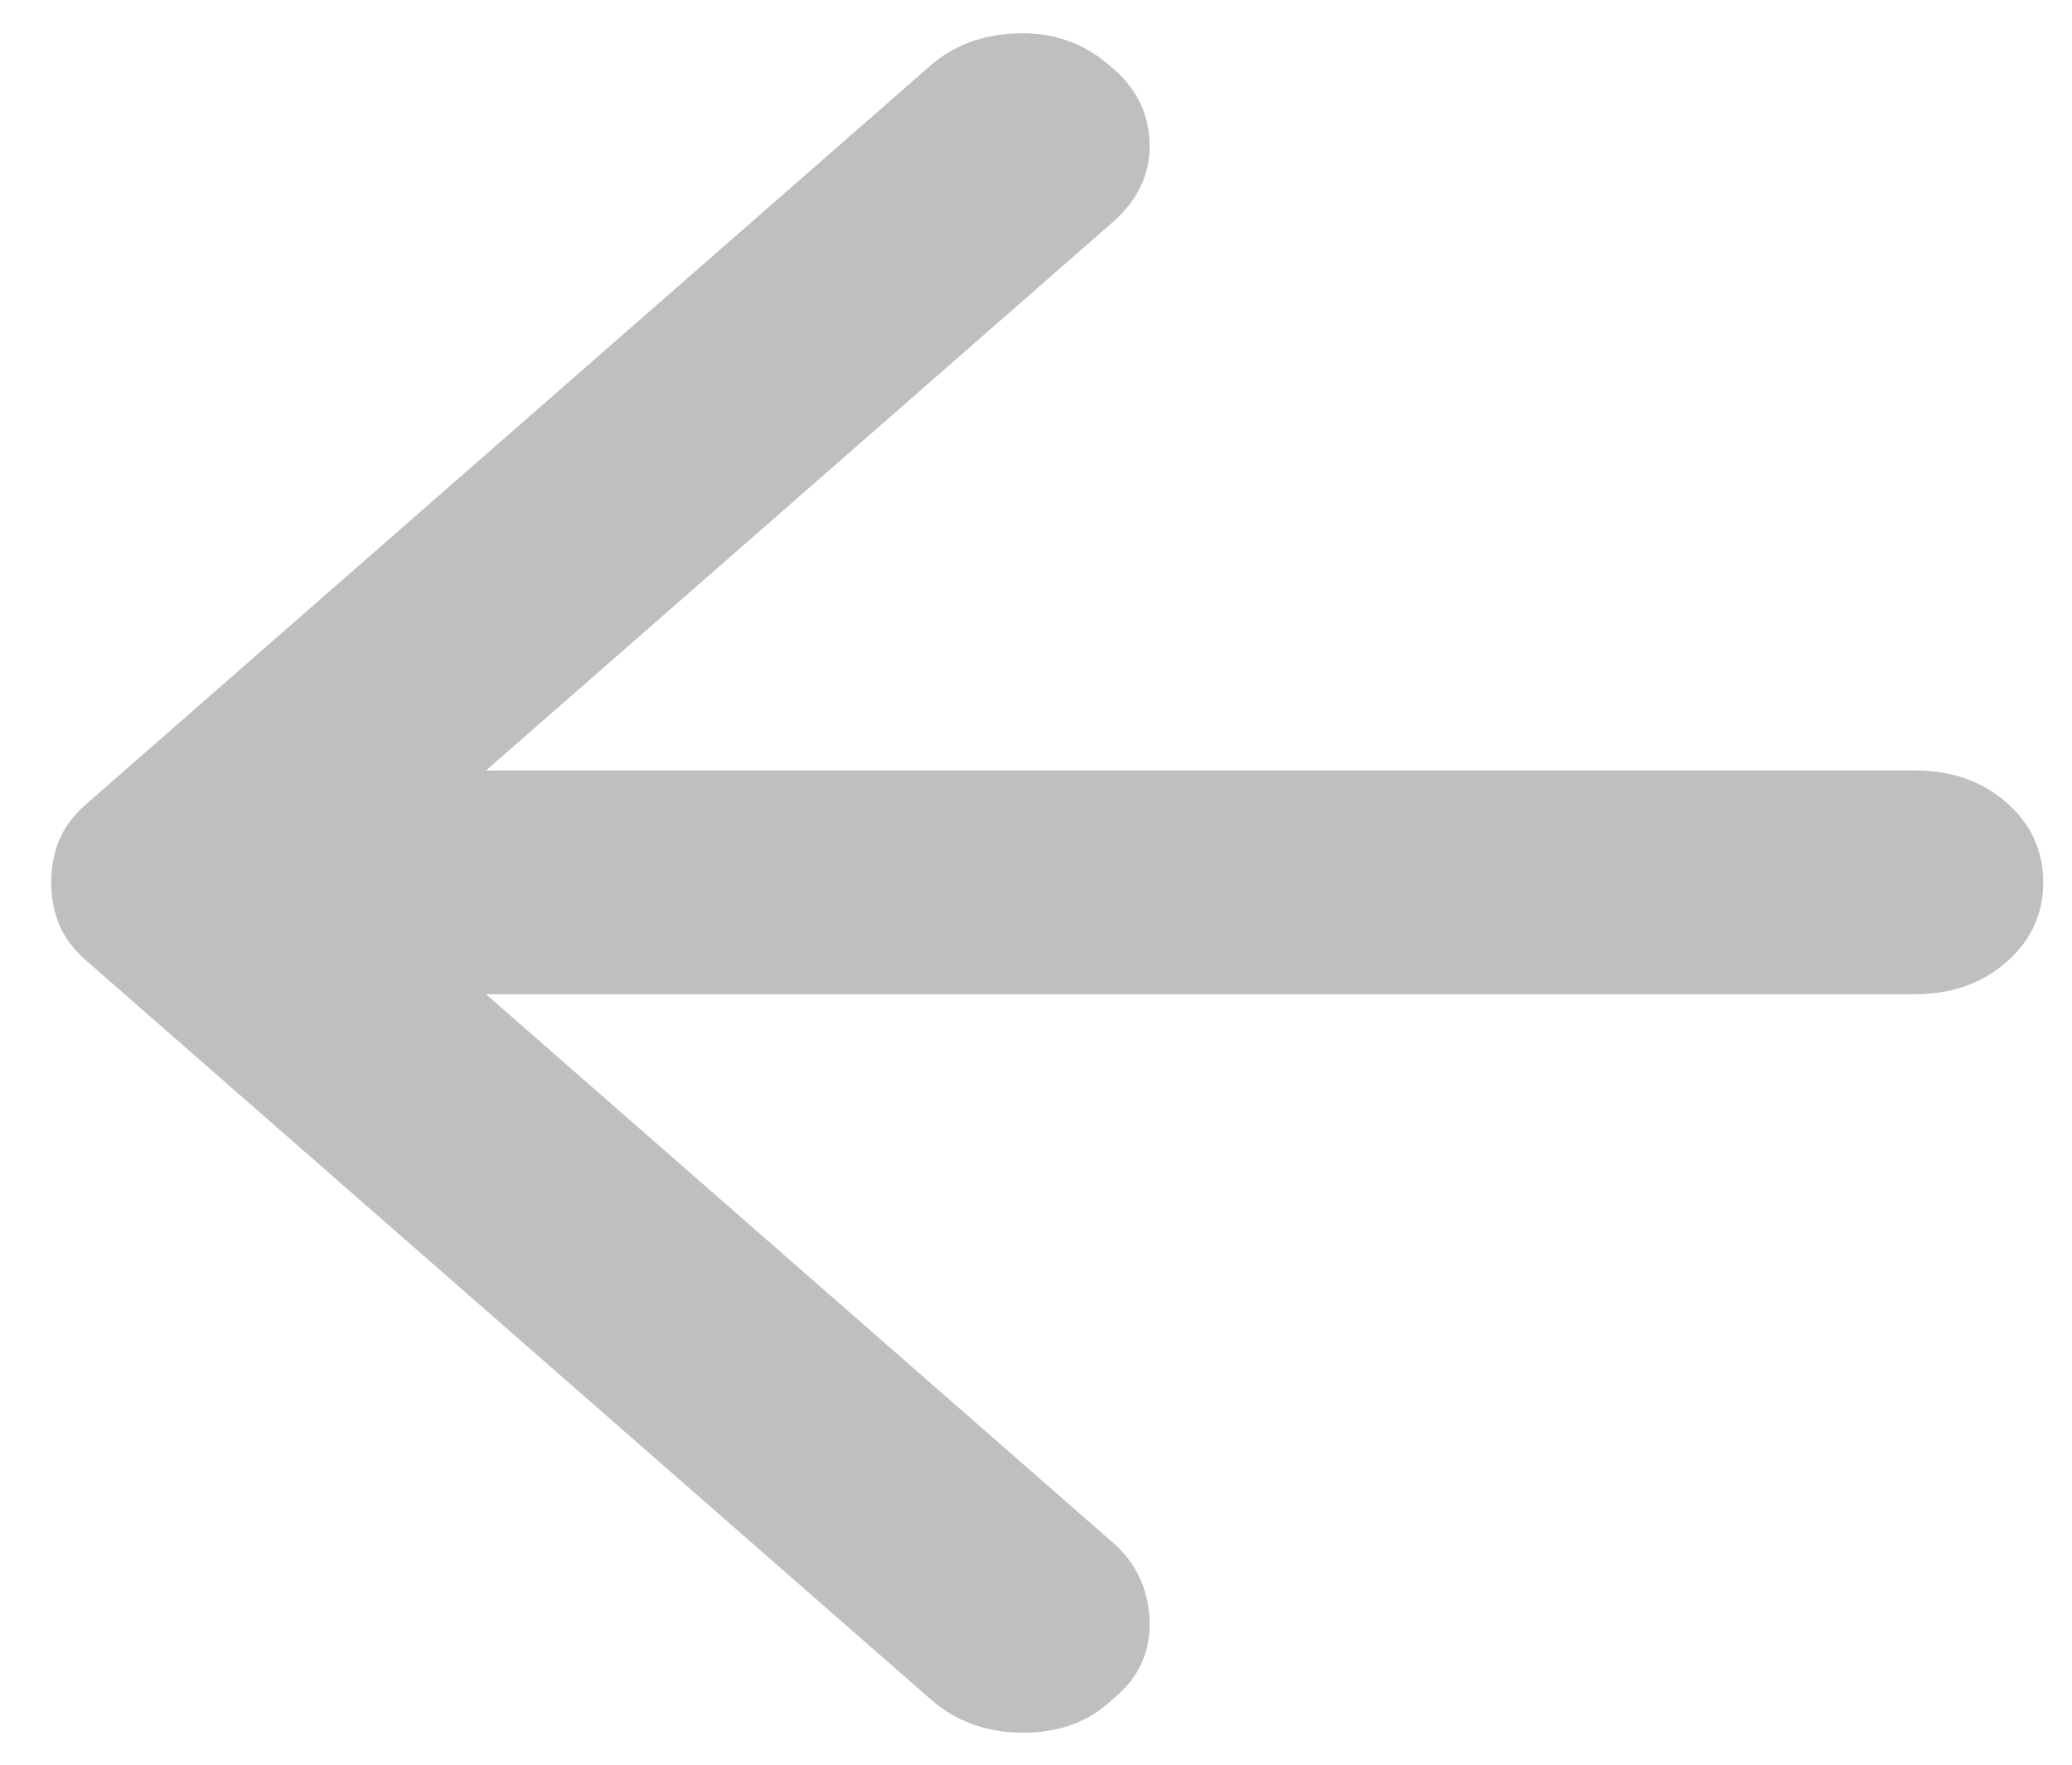
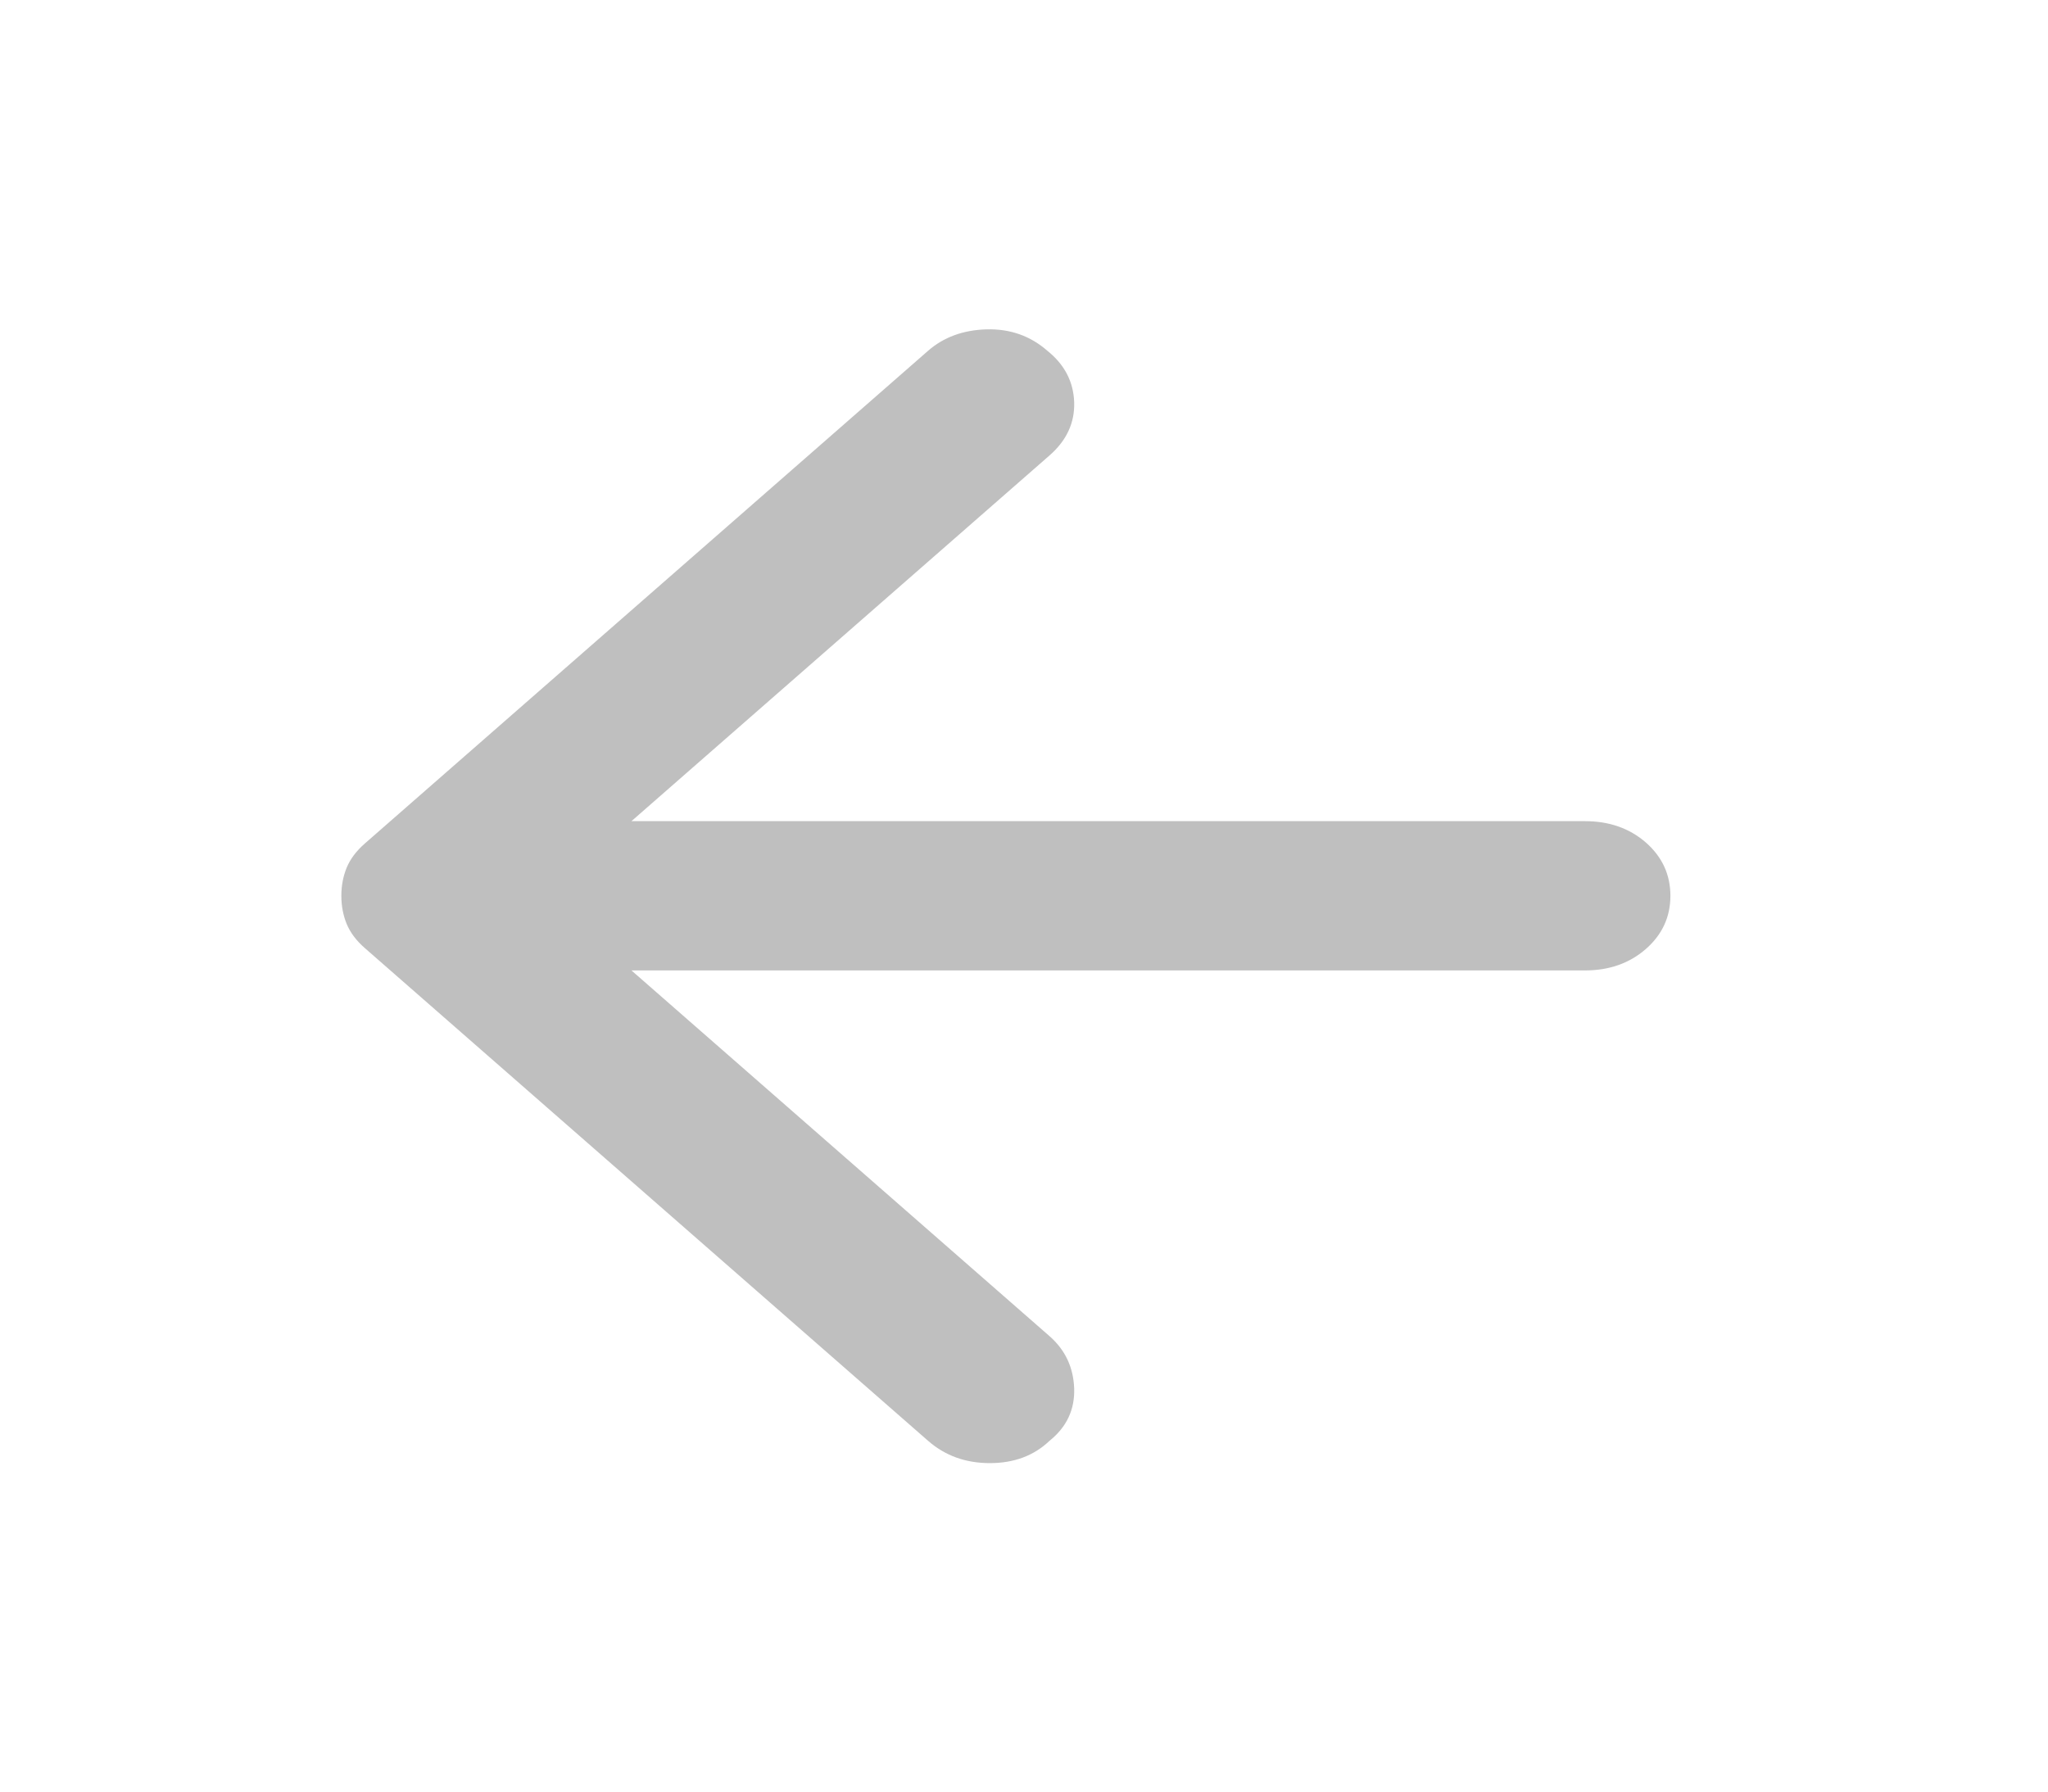
- <svg xmlns="http://www.w3.org/2000/svg" width="27" height="23" viewBox="0 0 27 23" fill="none">
-   <path d="M12.125 22.146L1.125 12.521C0.958 12.375 0.84 12.217 0.77 12.047C0.701 11.877 0.667 11.694 0.667 11.5C0.667 11.306 0.701 11.123 0.77 10.953C0.84 10.783 0.958 10.625 1.125 10.479L12.125 0.854C12.431 0.587 12.812 0.447 13.27 0.434C13.729 0.422 14.125 0.562 14.458 0.854C14.792 1.122 14.966 1.455 14.98 1.856C14.993 2.258 14.833 2.604 14.5 2.896L6.333 10.042H24.958C25.43 10.042 25.827 10.181 26.147 10.46C26.465 10.74 26.625 11.087 26.625 11.5C26.625 11.913 26.465 12.259 26.147 12.538C25.827 12.818 25.43 12.958 24.958 12.958H6.333L14.5 20.104C14.806 20.372 14.966 20.712 14.98 21.125C14.993 21.538 14.833 21.878 14.5 22.146C14.194 22.438 13.806 22.583 13.333 22.583C12.861 22.583 12.458 22.438 12.125 22.146Z" fill="black" fill-opacity="0.25" />
+ <svg xmlns="http://www.w3.org/2000/svg" width="40" height="35" viewBox="0 0 40 35" fill="none">
+   <path d="M18.125 28.146L7.125 18.521C6.958 18.375 6.84 18.217 6.77 18.047C6.701 17.877 6.667 17.694 6.667 17.5C6.667 17.305 6.701 17.123 6.77 16.953C6.84 16.783 6.958 16.625 7.125 16.479L18.125 6.854C18.43 6.587 18.812 6.447 19.27 6.434C19.729 6.422 20.125 6.562 20.458 6.854C20.792 7.122 20.965 7.455 20.98 7.856C20.993 8.258 20.833 8.604 20.5 8.896L12.333 16.042H30.958C31.43 16.042 31.827 16.181 32.147 16.46C32.465 16.74 32.625 17.087 32.625 17.5C32.625 17.913 32.465 18.259 32.147 18.538C31.827 18.818 31.43 18.958 30.958 18.958H12.333L20.5 26.104C20.805 26.372 20.965 26.712 20.98 27.125C20.993 27.538 20.833 27.878 20.5 28.146C20.194 28.438 19.805 28.583 19.333 28.583C18.861 28.583 18.458 28.438 18.125 28.146Z" fill="black" fill-opacity="0.25" />
</svg>
